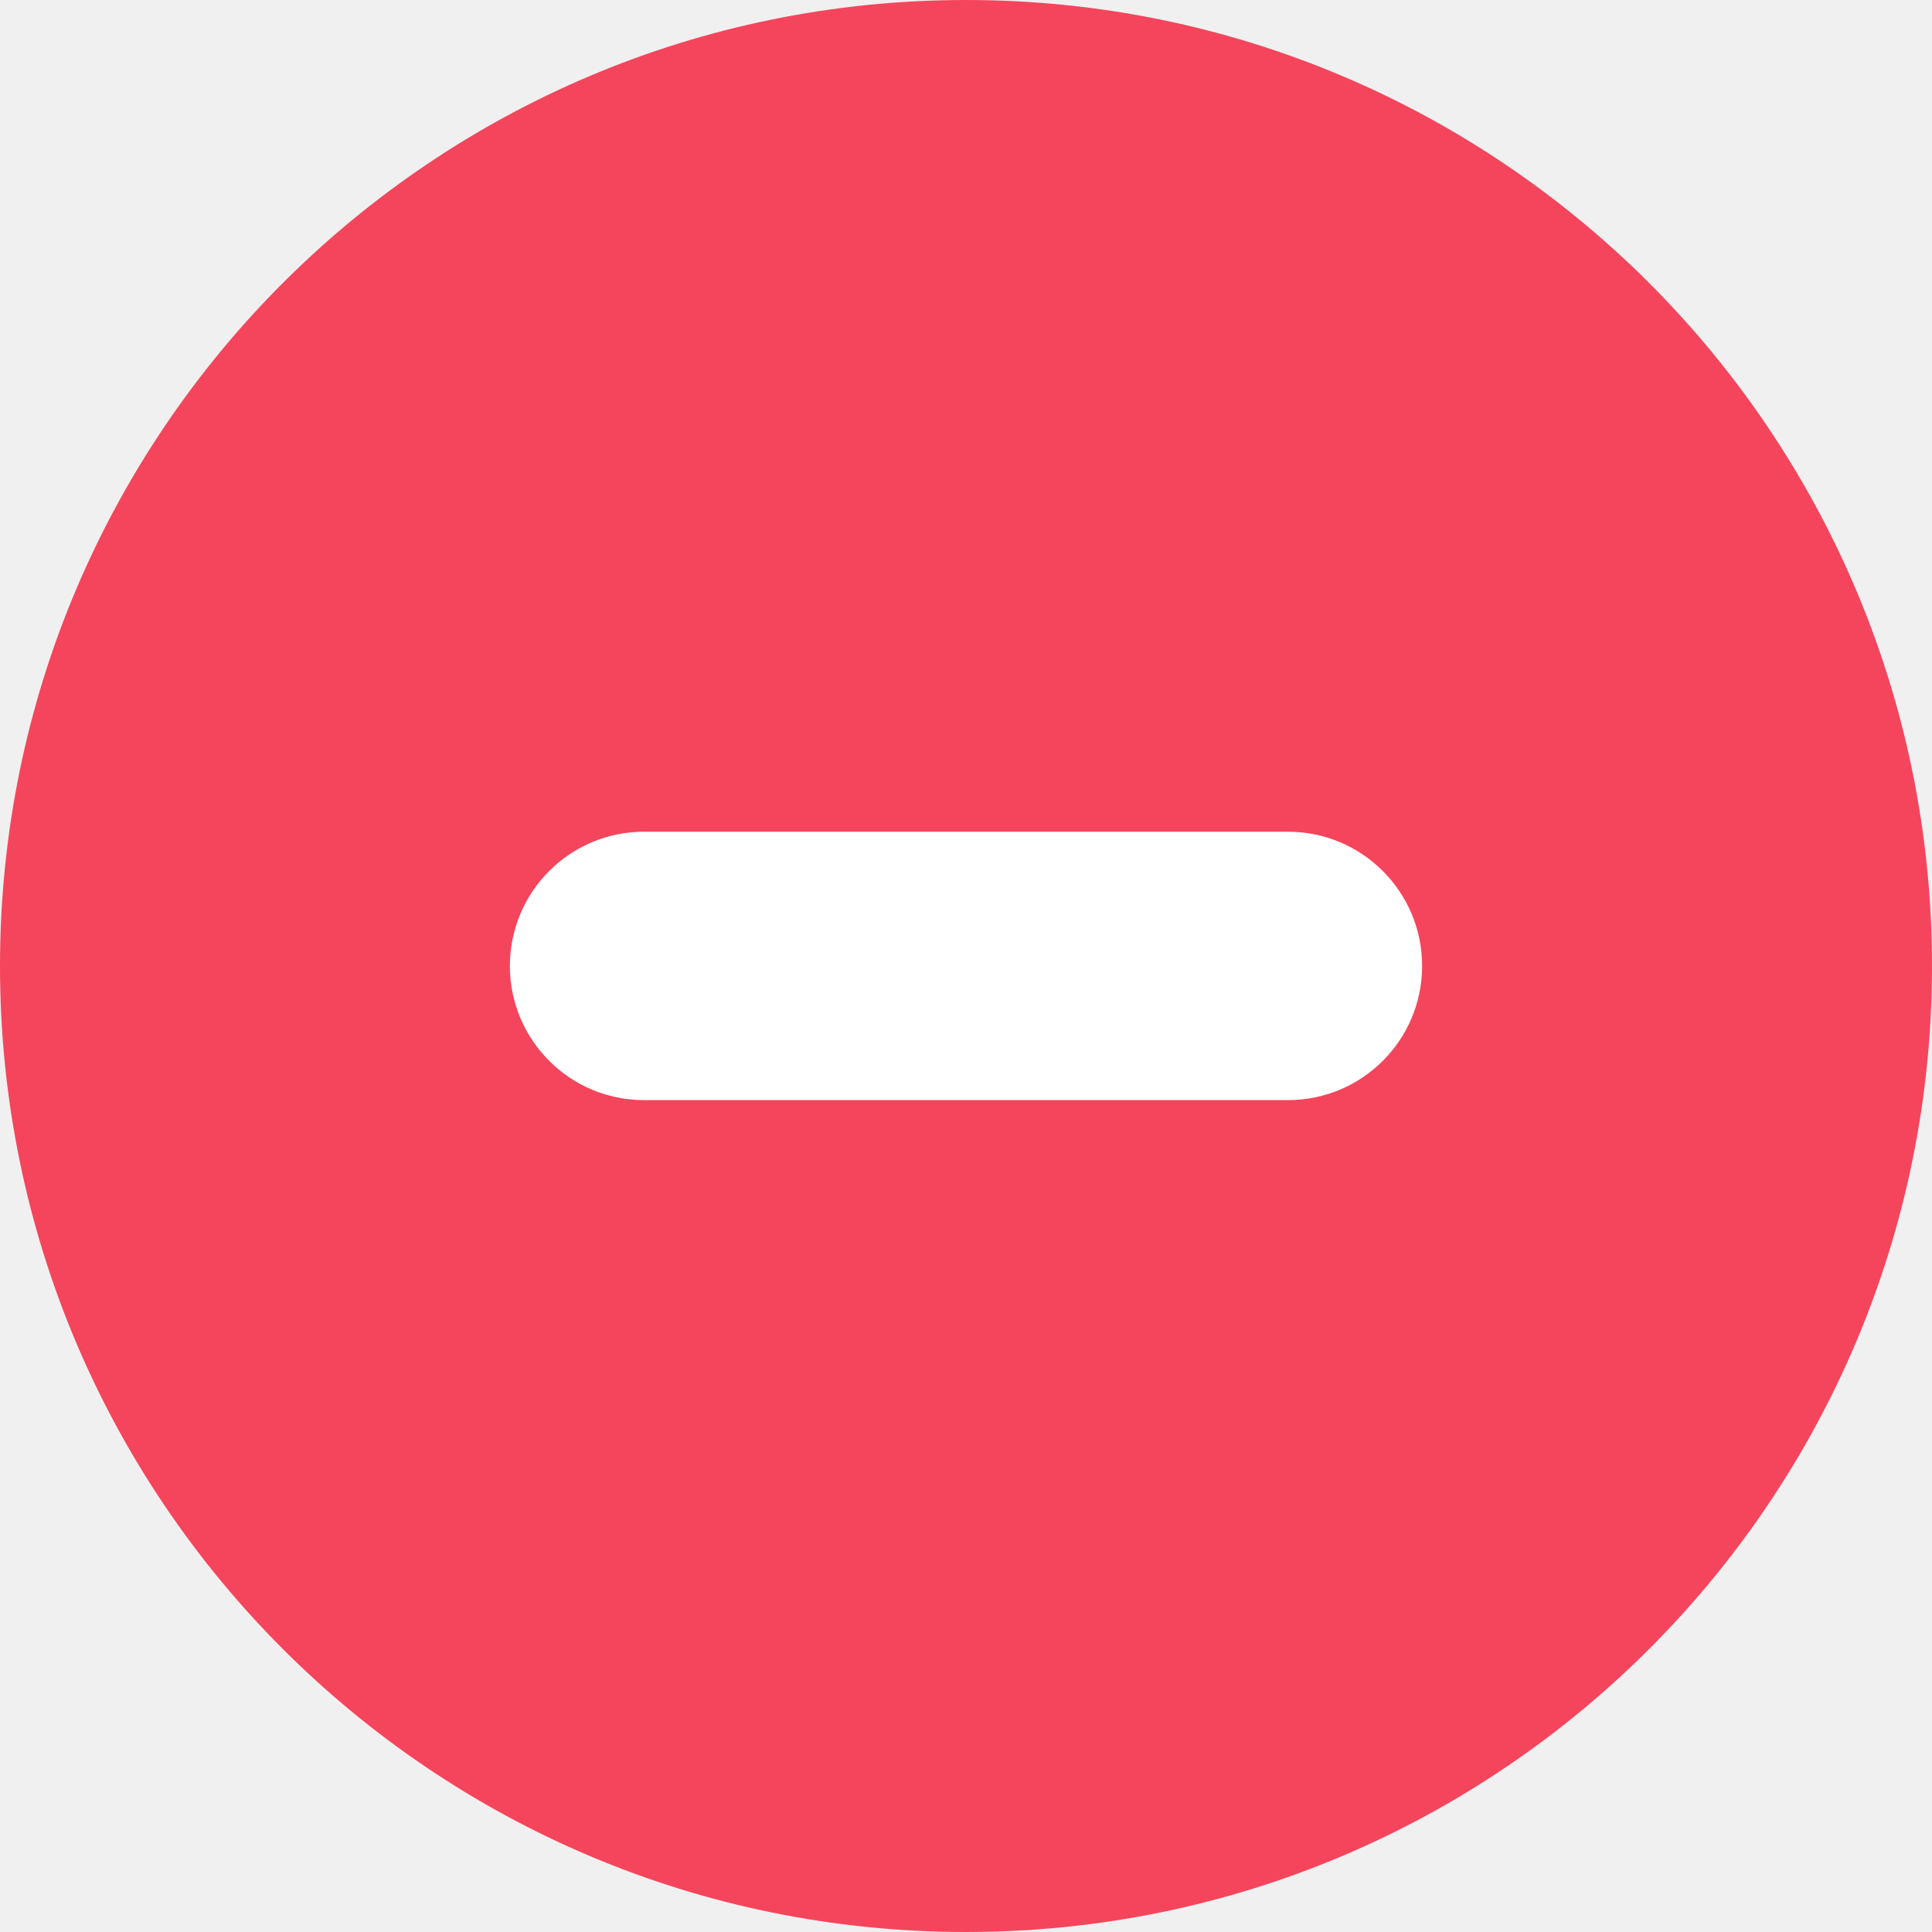
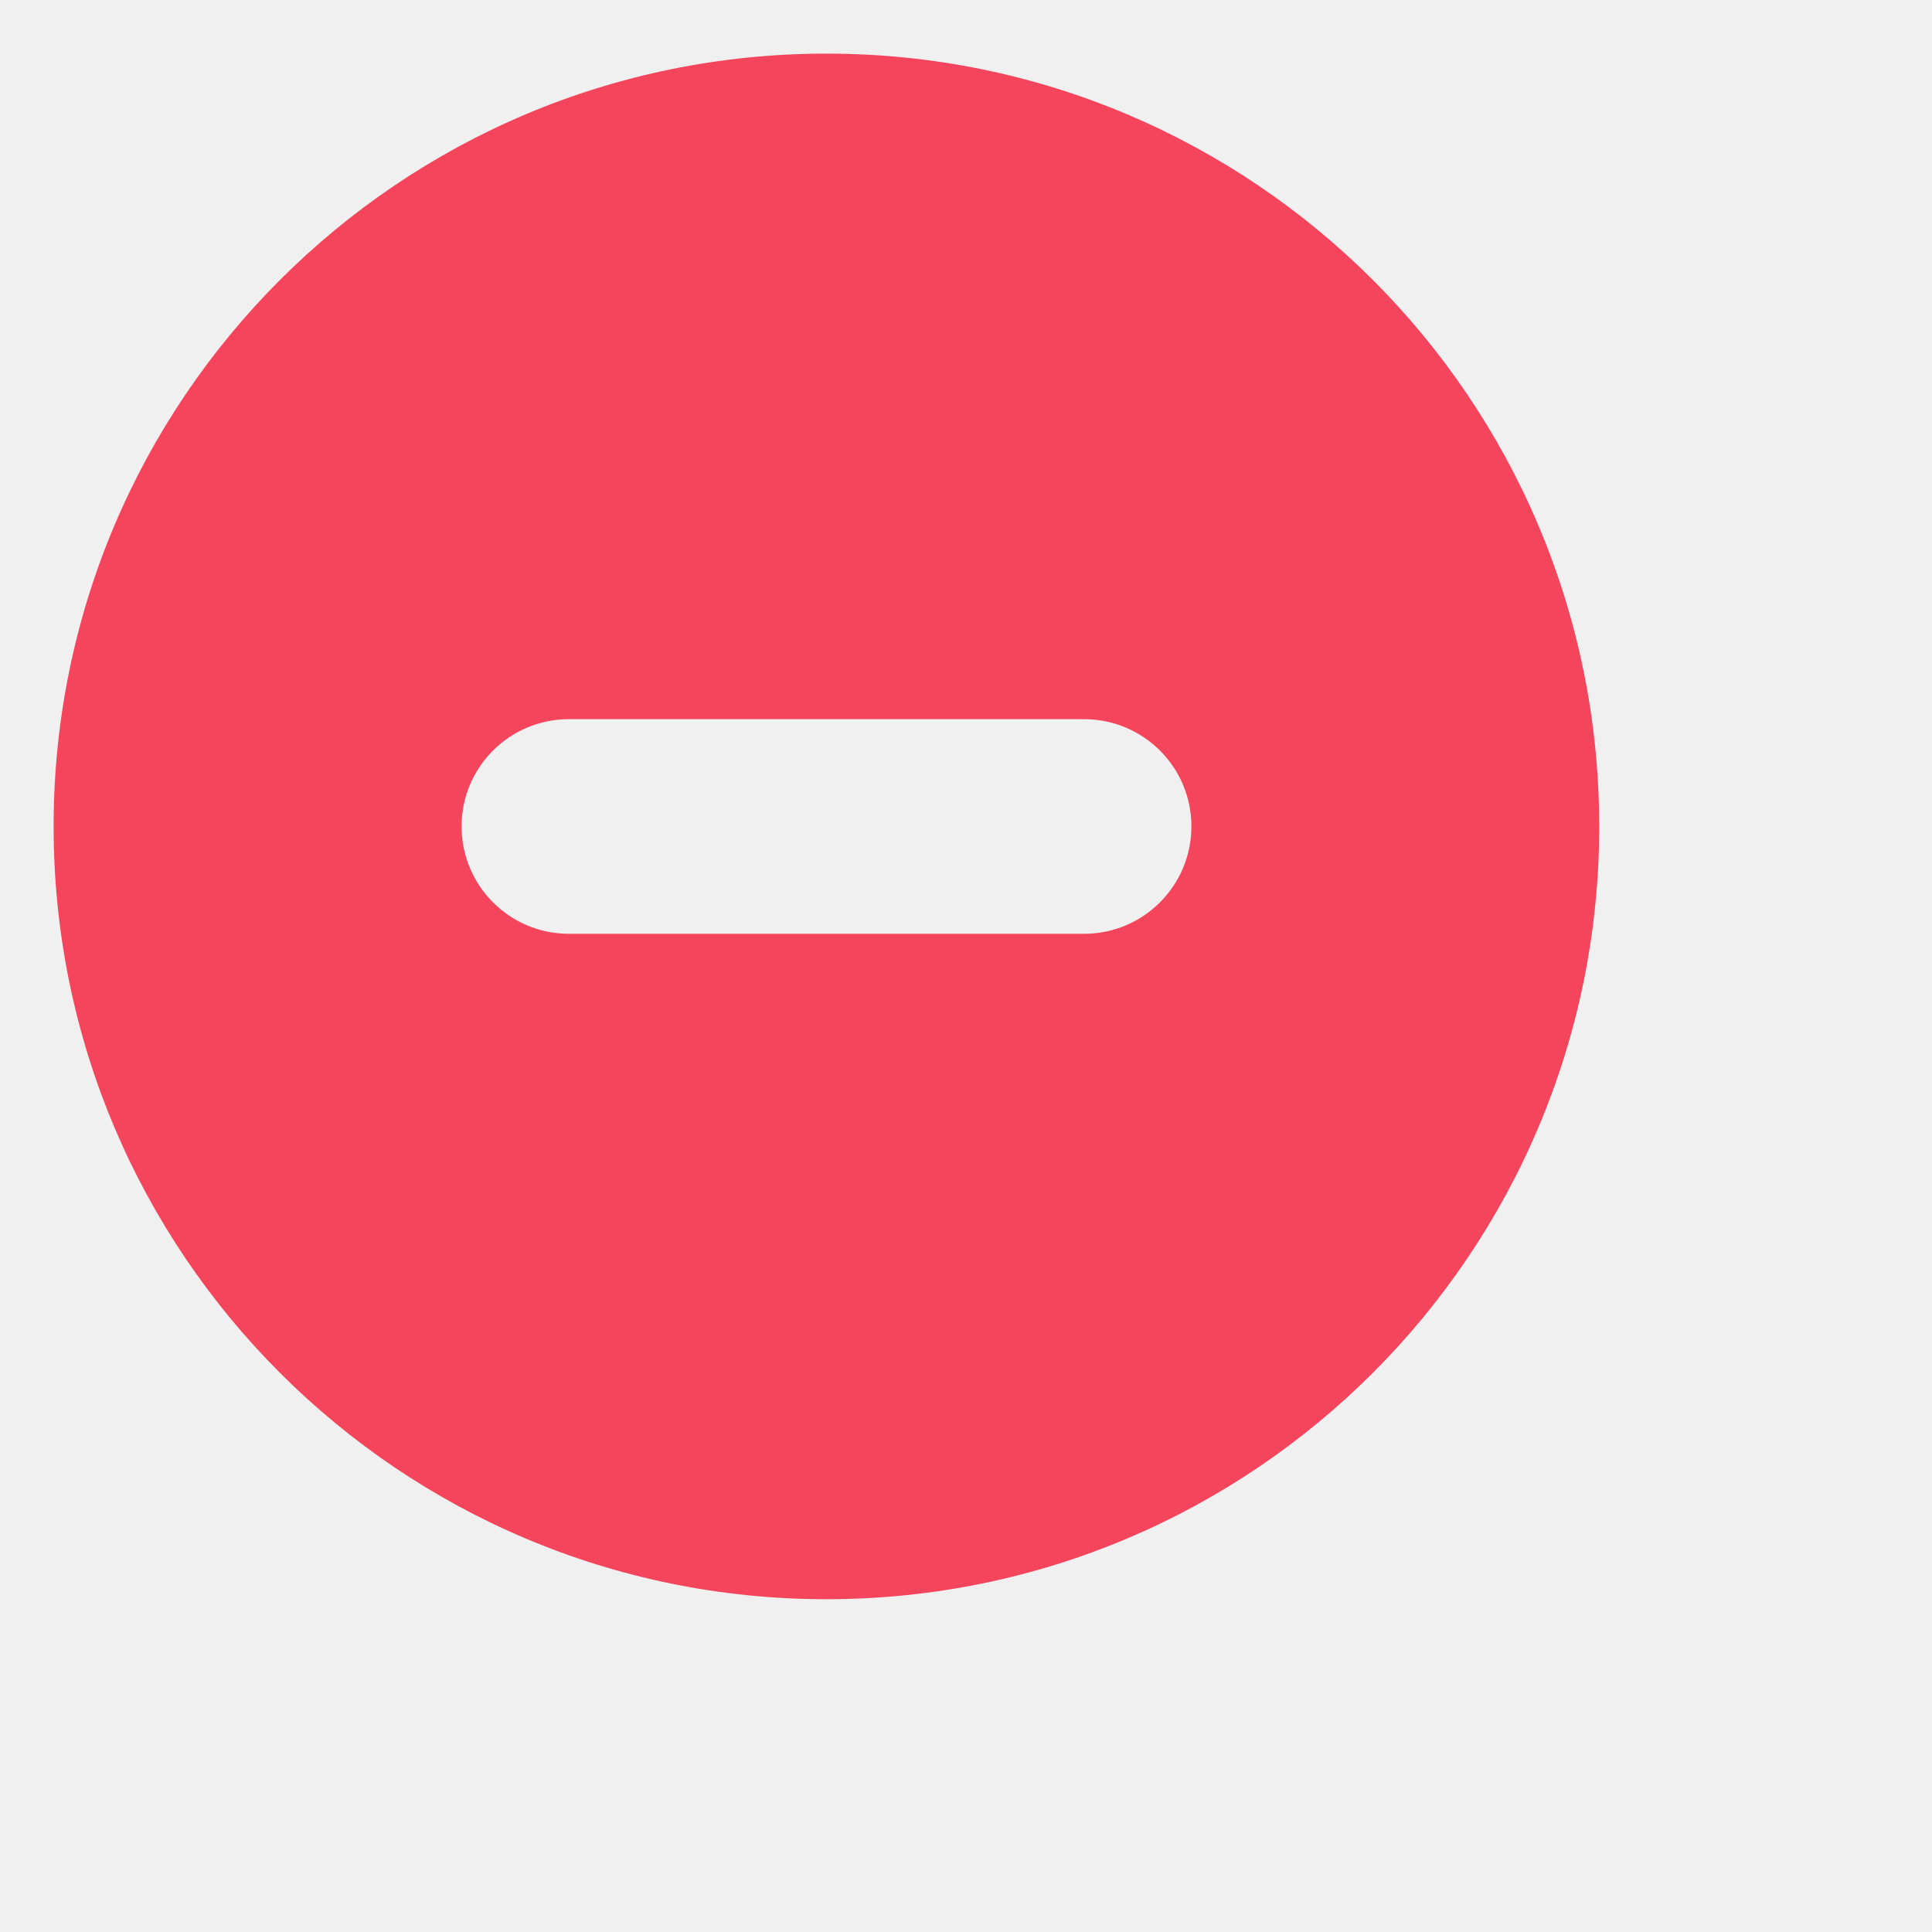
<svg xmlns="http://www.w3.org/2000/svg" width="12" height="12" viewBox="0 0 12 12" fill="none">
-   <path d="M12 6C12 9.314 9.314 12 6 12C2.686 12 0 9.314 0 6C0 2.686 2.686 0 6 0C9.314 0 12 2.686 12 6Z" fill="#F5455C" />
-   <path fill-rule="evenodd" clip-rule="evenodd" d="M3.167 6C3.167 5.539 3.54 5.166 4 5.166L8 5.166C8.46 5.166 8.833 5.539 8.833 6C8.833 6.46 8.46 6.833 8 6.833L4 6.833C3.54 6.833 3.167 6.46 3.167 6Z" fill="white" />
+   <path fill-rule="evenodd" clip-rule="evenodd" d="M5.133 9.933C7.784 9.933 9.933 7.784 9.933 5.133C9.933 2.482 7.784 0.333 5.133 0.333C2.482 0.333 0.333 2.482 0.333 5.133C0.333 7.784 2.482 9.933 5.133 9.933ZM3.533 4.467C3.165 4.467 2.867 4.765 2.867 5.133C2.867 5.501 3.165 5.8 3.533 5.8H6.733C7.102 5.8 7.4 5.501 7.4 5.133C7.4 4.765 7.102 4.467 6.733 4.467H3.533Z" fill="#F5455C" />
</svg>
